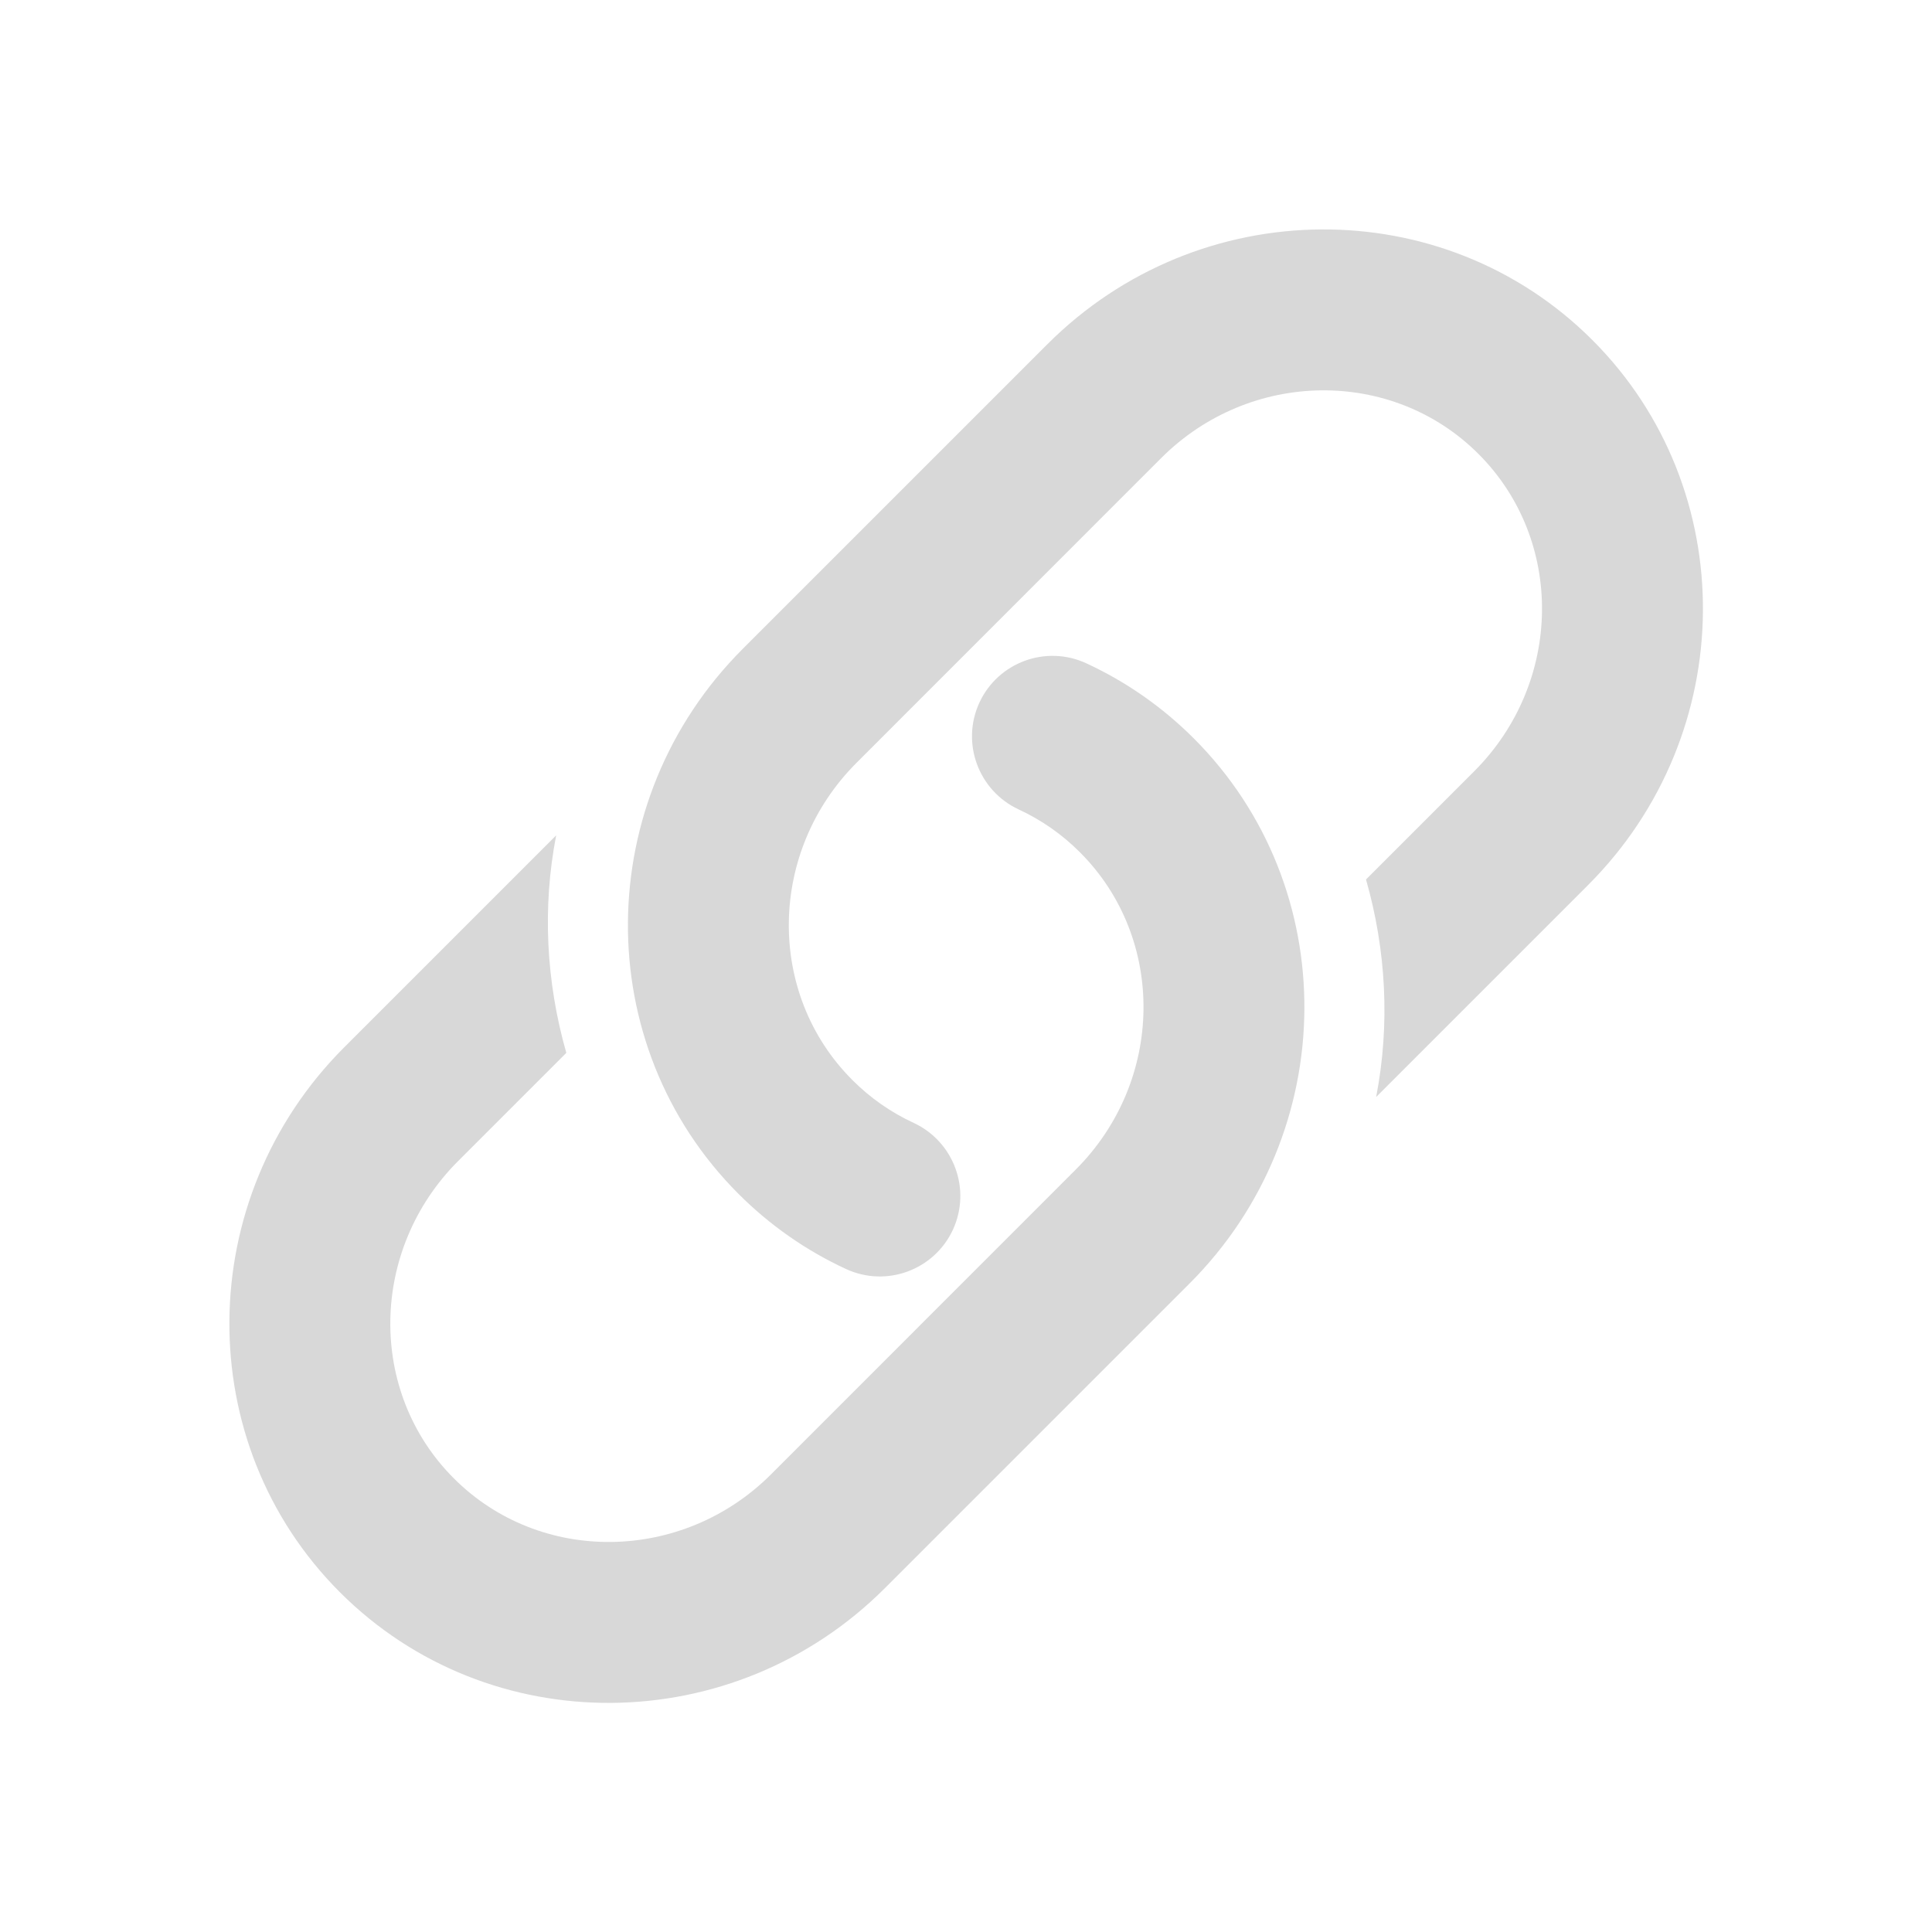
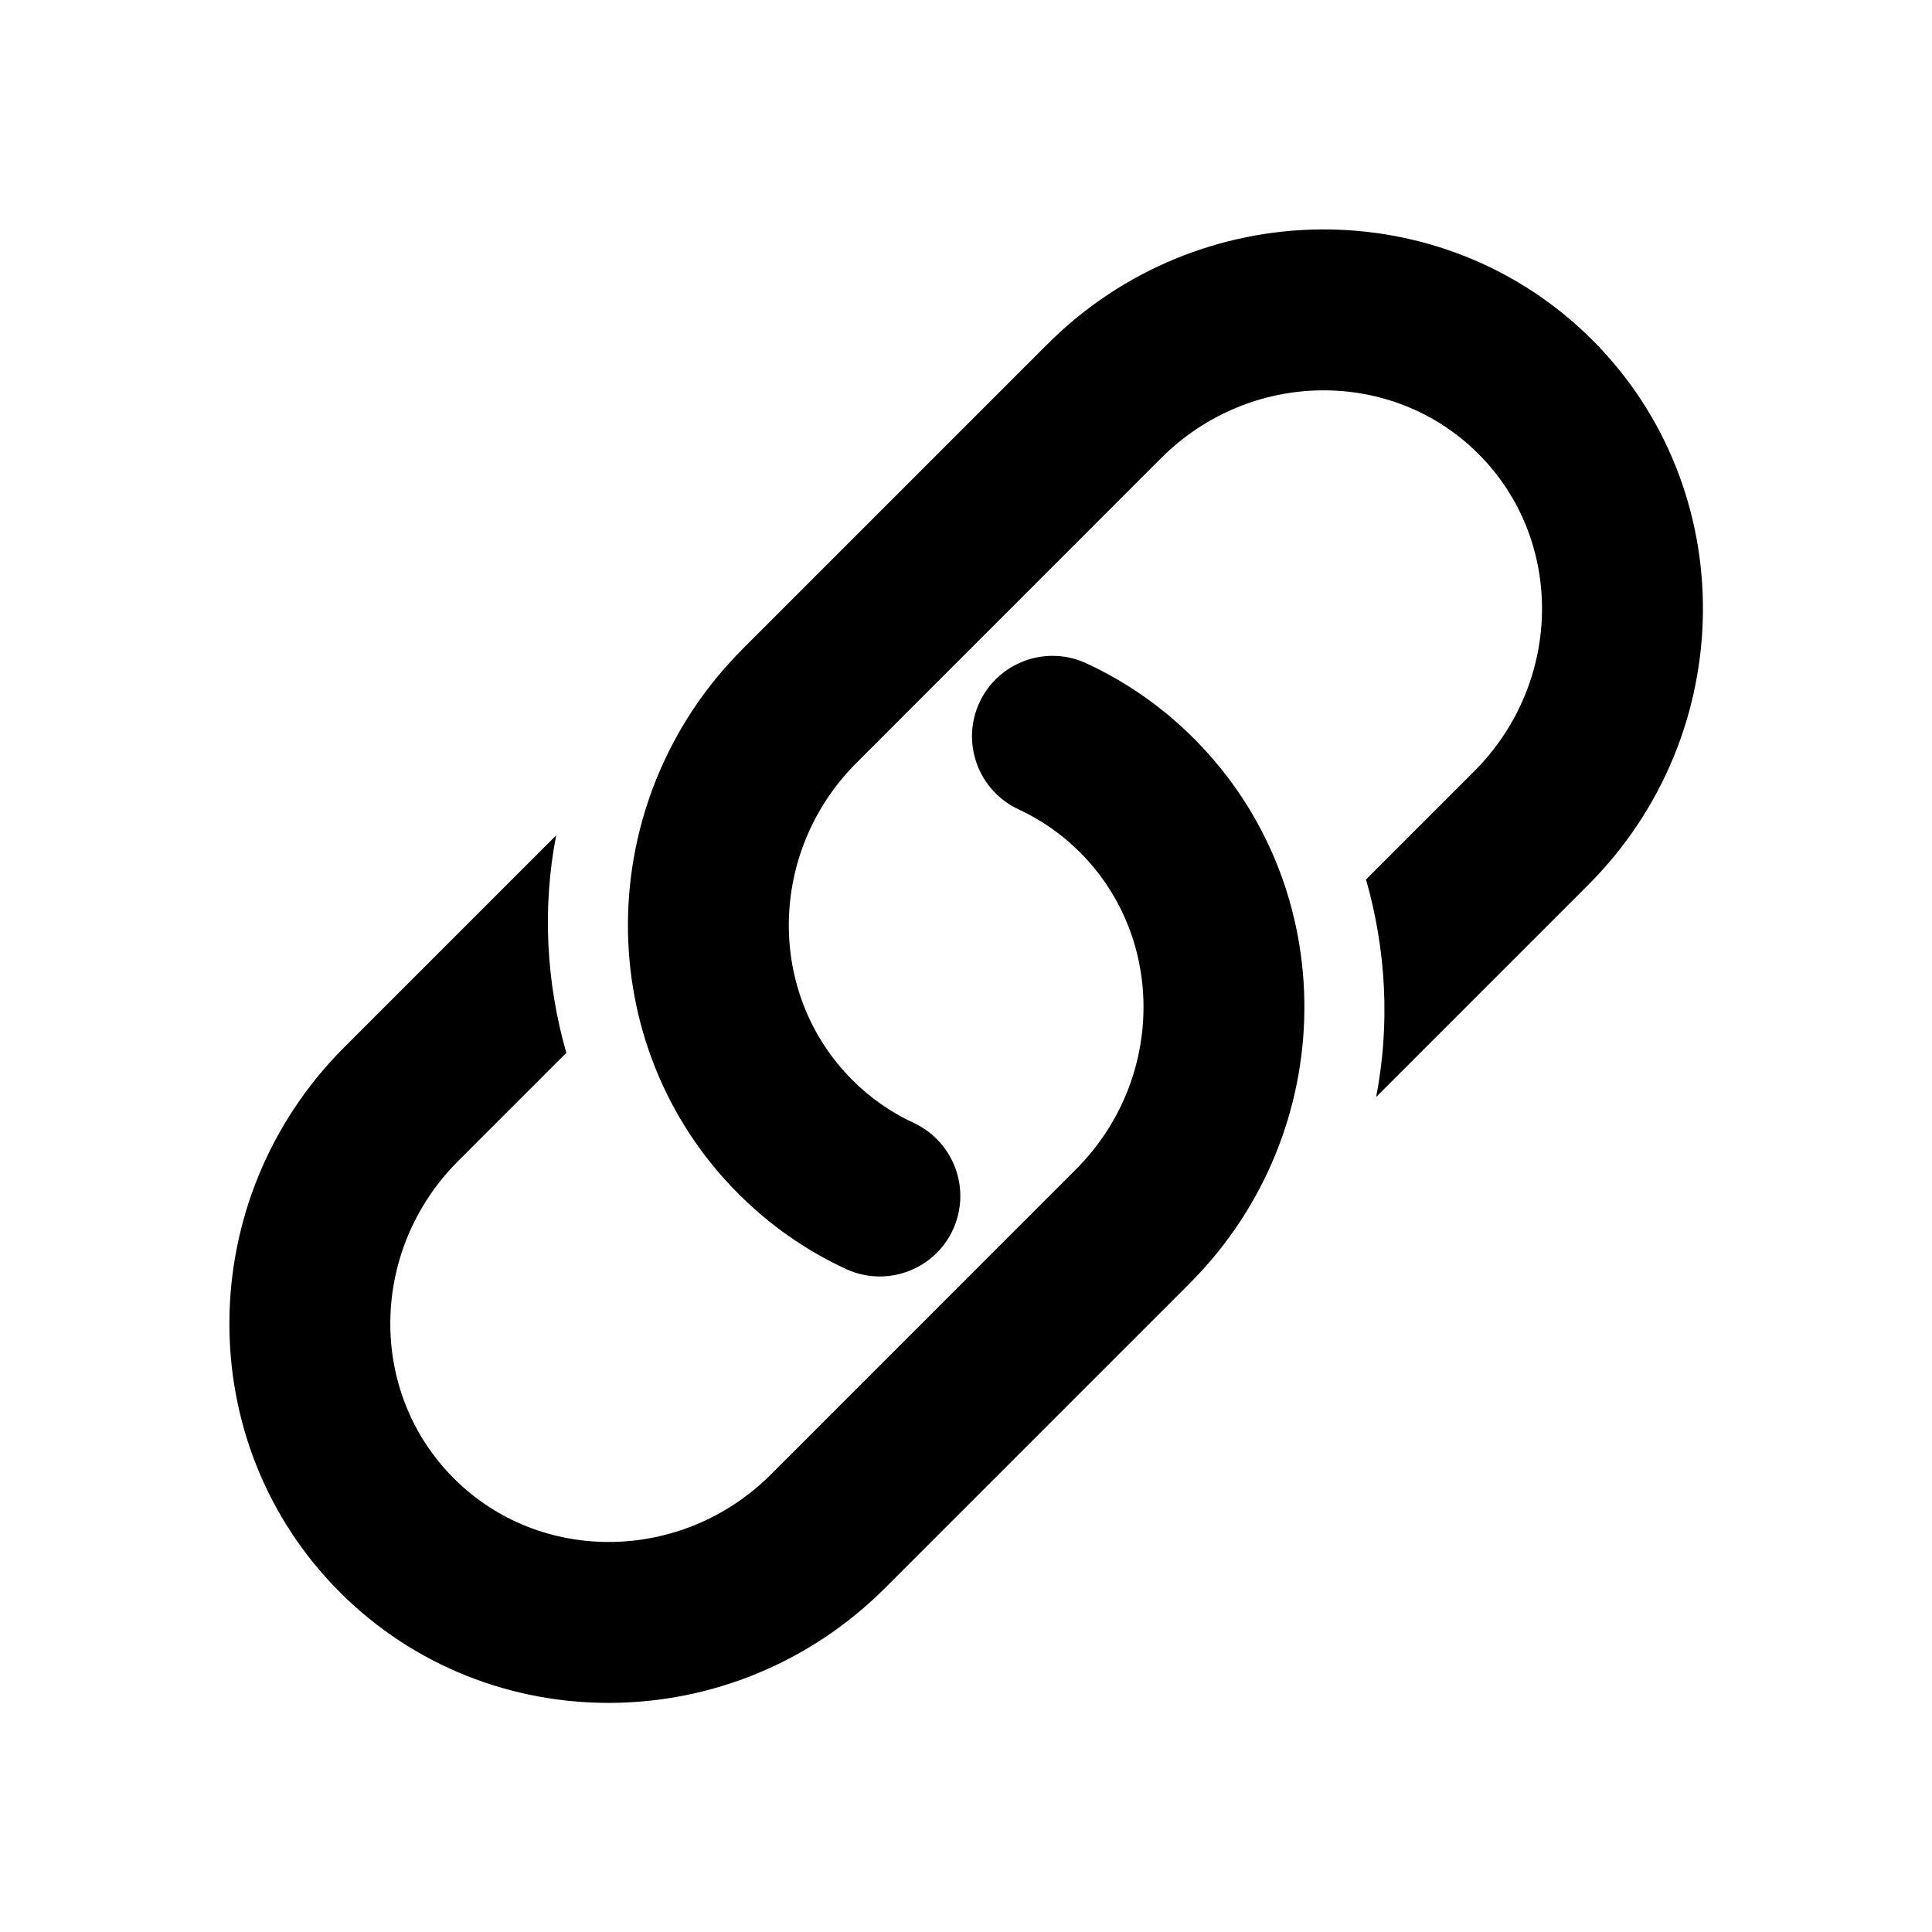
- <svg xmlns="http://www.w3.org/2000/svg" width="24" height="24" viewBox="0 0 24 24" fill="none">
+ <svg xmlns="http://www.w3.org/2000/svg" width="24" height="24" viewBox="0 0 24 24">
  <g id="ic_link">
    <g id="icon">
-       <path id="Fill 1" fill-rule="evenodd" clip-rule="evenodd" d="M14.778 15.943L10.993 19.728C9.112 21.609 6.075 21.632 4.223 19.78C2.371 17.928 2.395 14.891 4.276 13.01L6.909 10.377C6.735 11.275 6.784 12.201 7.035 13.079L5.69 14.424C4.589 15.526 4.565 17.293 5.638 18.365C6.71 19.438 8.478 19.415 9.579 18.314L13.364 14.528C14.465 13.427 14.488 11.66 13.416 10.588C13.194 10.365 12.937 10.186 12.654 10.055C12.154 9.822 11.935 9.229 12.167 8.727C12.4 8.226 12.994 8.008 13.495 8.24C13.992 8.47 14.441 8.784 14.83 9.173C16.682 11.025 16.658 14.062 14.778 15.943Z" fill="#D8D8D8" />
-       <path id="Fill 4" fill-rule="evenodd" clip-rule="evenodd" d="M9.226 8.061L13.011 4.276C14.892 2.395 17.929 2.372 19.781 4.224C21.633 6.076 21.609 9.113 19.728 10.994L17.095 13.627C17.269 12.729 17.22 11.803 16.969 10.925L18.314 9.58C19.415 8.478 19.439 6.711 18.366 5.639C17.294 4.566 15.526 4.589 14.425 5.69L10.64 9.476C9.539 10.577 9.516 12.344 10.588 13.416C10.81 13.639 11.067 13.818 11.35 13.949C11.85 14.182 12.069 14.775 11.837 15.277C11.604 15.778 11.01 15.996 10.509 15.764C10.012 15.534 9.563 15.22 9.174 14.831C7.322 12.979 7.346 9.942 9.226 8.061Z" fill="#D8D8D8" />
+       <path id="Fill 1" fill-rule="evenodd" clip-rule="evenodd" d="M14.778 15.943L10.993 19.728C9.112 21.609 6.075 21.632 4.223 19.78C2.371 17.928 2.395 14.891 4.276 13.01L6.909 10.377C6.735 11.275 6.784 12.201 7.035 13.079L5.69 14.424C4.589 15.526 4.565 17.293 5.638 18.365C6.71 19.438 8.478 19.415 9.579 18.314L13.364 14.528C14.465 13.427 14.488 11.66 13.416 10.588C13.194 10.365 12.937 10.186 12.654 10.055C12.154 9.822 11.935 9.229 12.167 8.727C12.4 8.226 12.994 8.008 13.495 8.24C13.992 8.47 14.441 8.784 14.83 9.173C16.682 11.025 16.658 14.062 14.778 15.943Z" />
+       <path id="Fill 4" fill-rule="evenodd" clip-rule="evenodd" d="M9.226 8.061L13.011 4.276C14.892 2.395 17.929 2.372 19.781 4.224C21.633 6.076 21.609 9.113 19.728 10.994L17.095 13.627C17.269 12.729 17.22 11.803 16.969 10.925L18.314 9.58C19.415 8.478 19.439 6.711 18.366 5.639C17.294 4.566 15.526 4.589 14.425 5.69L10.64 9.476C9.539 10.577 9.516 12.344 10.588 13.416C10.81 13.639 11.067 13.818 11.35 13.949C11.85 14.182 12.069 14.775 11.837 15.277C11.604 15.778 11.01 15.996 10.509 15.764C10.012 15.534 9.563 15.22 9.174 14.831C7.322 12.979 7.346 9.942 9.226 8.061Z" />
    </g>
  </g>
</svg>
